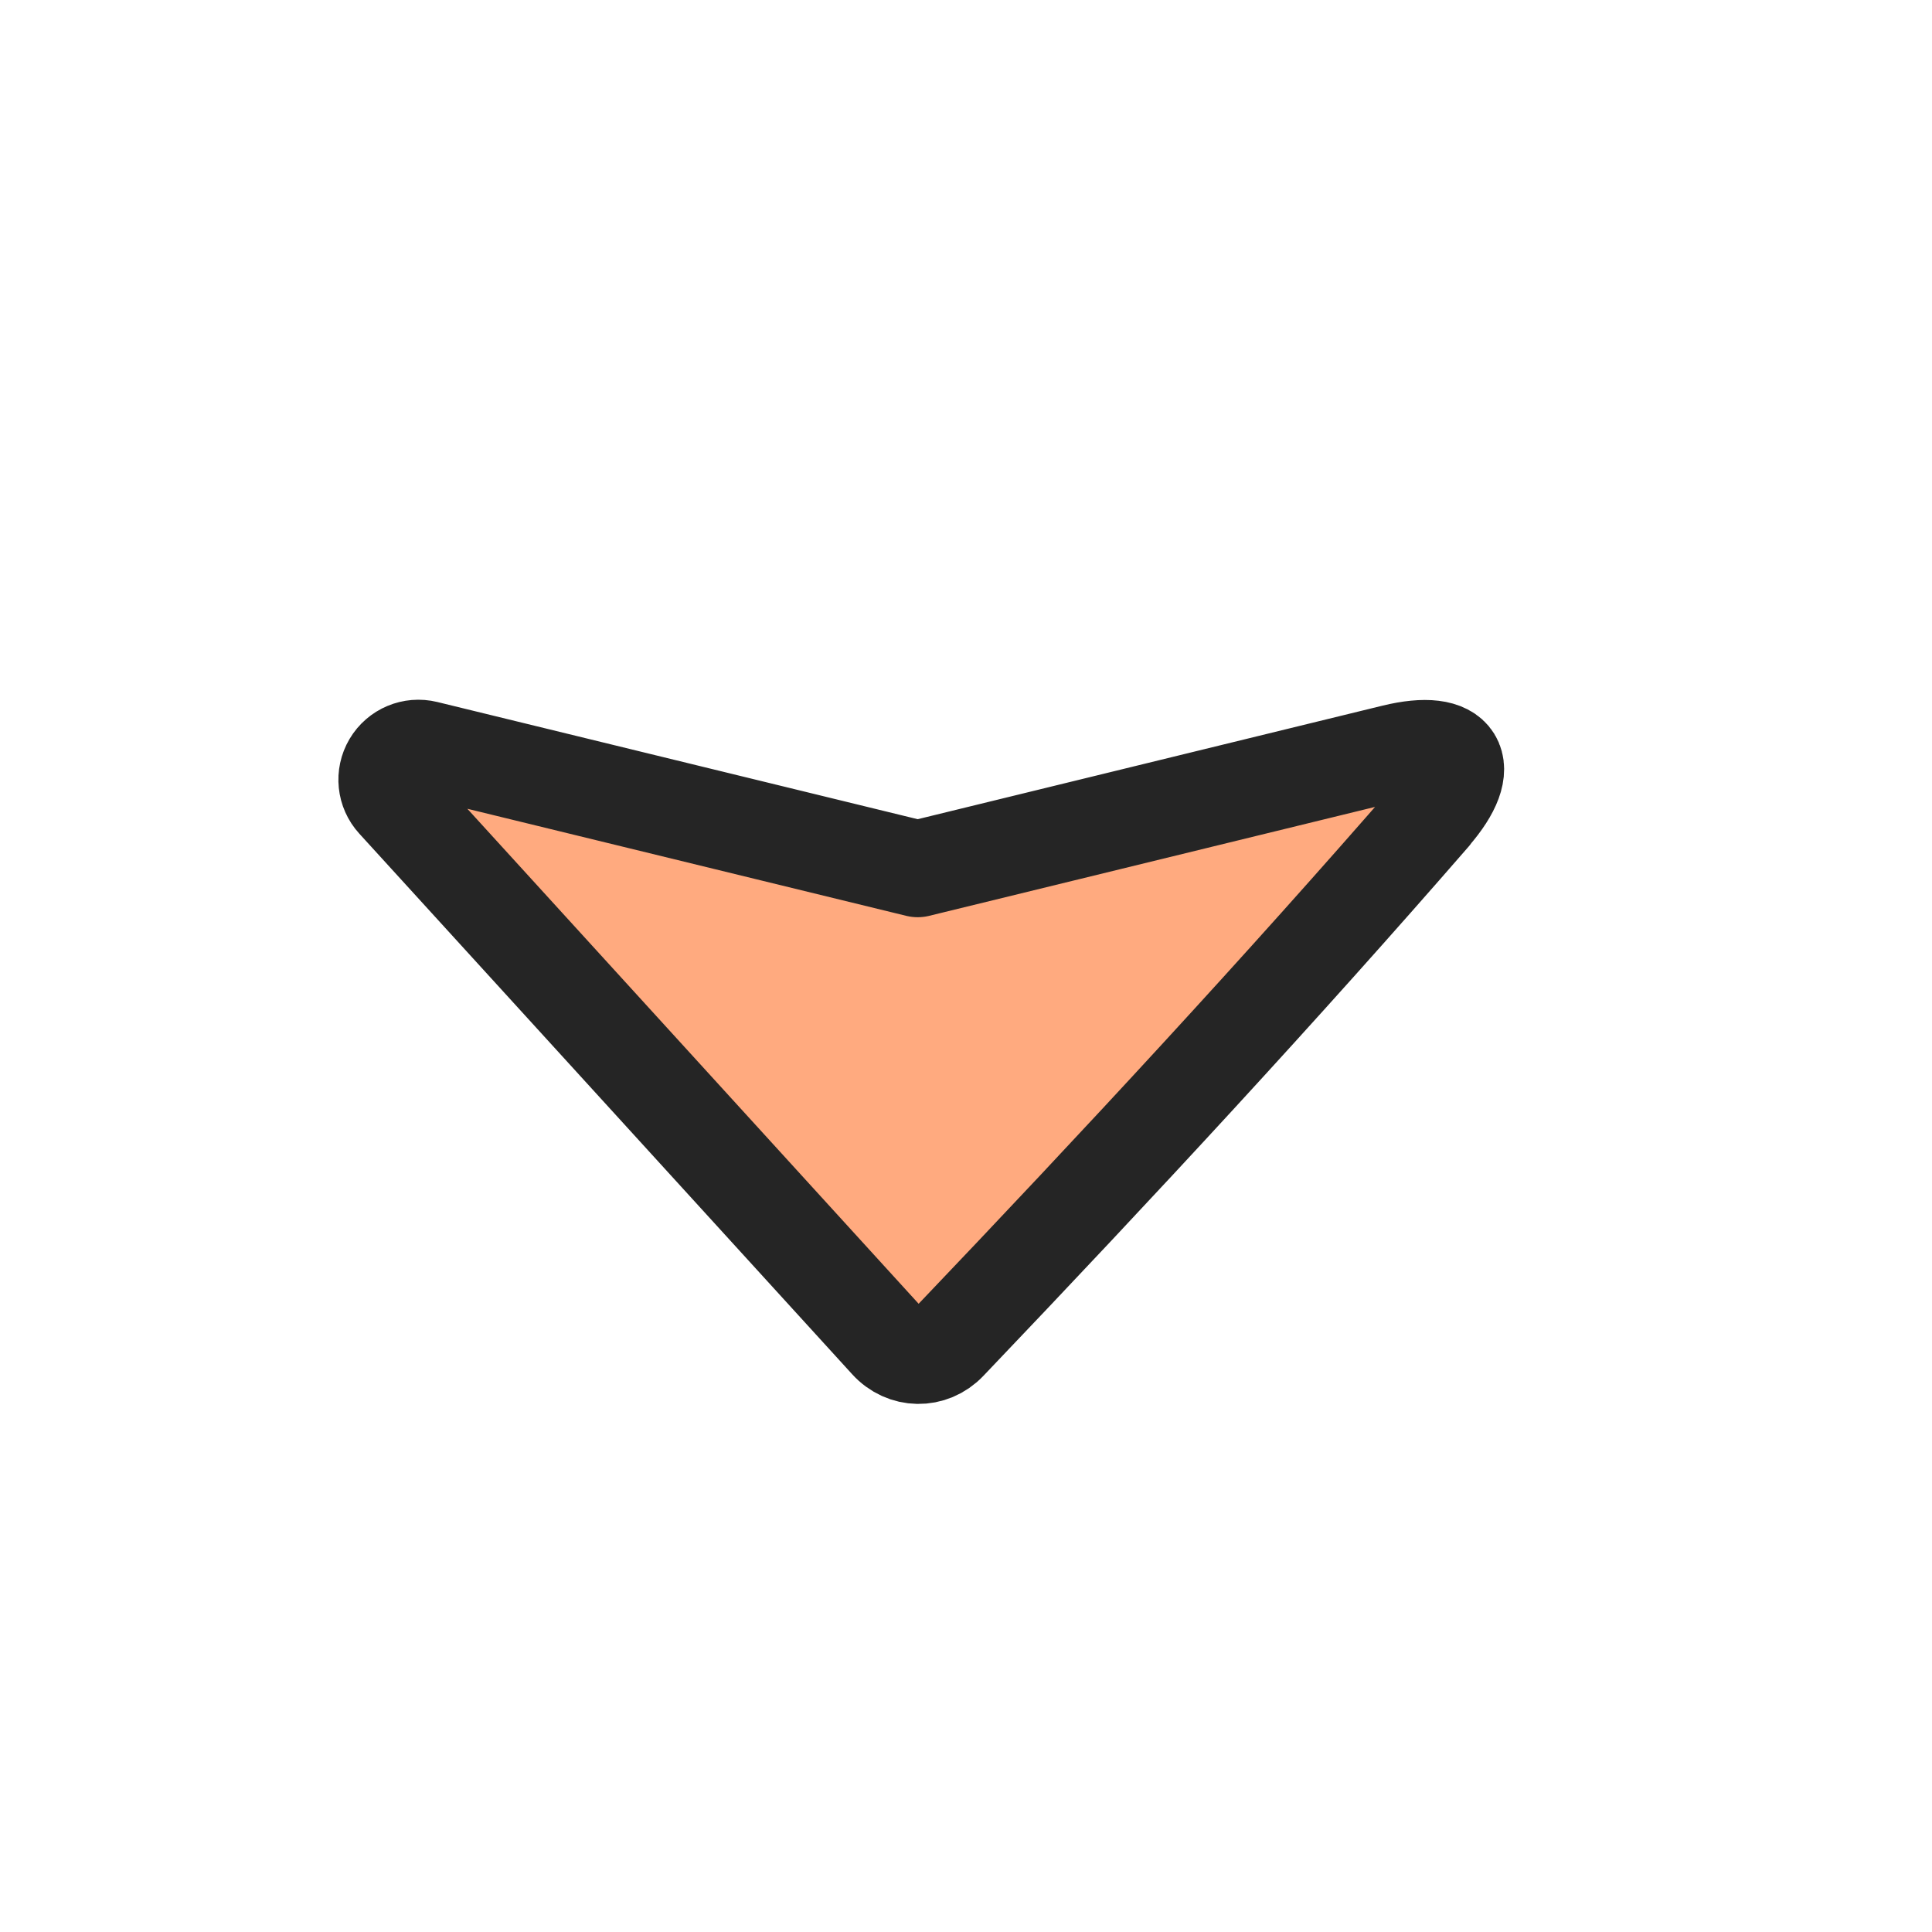
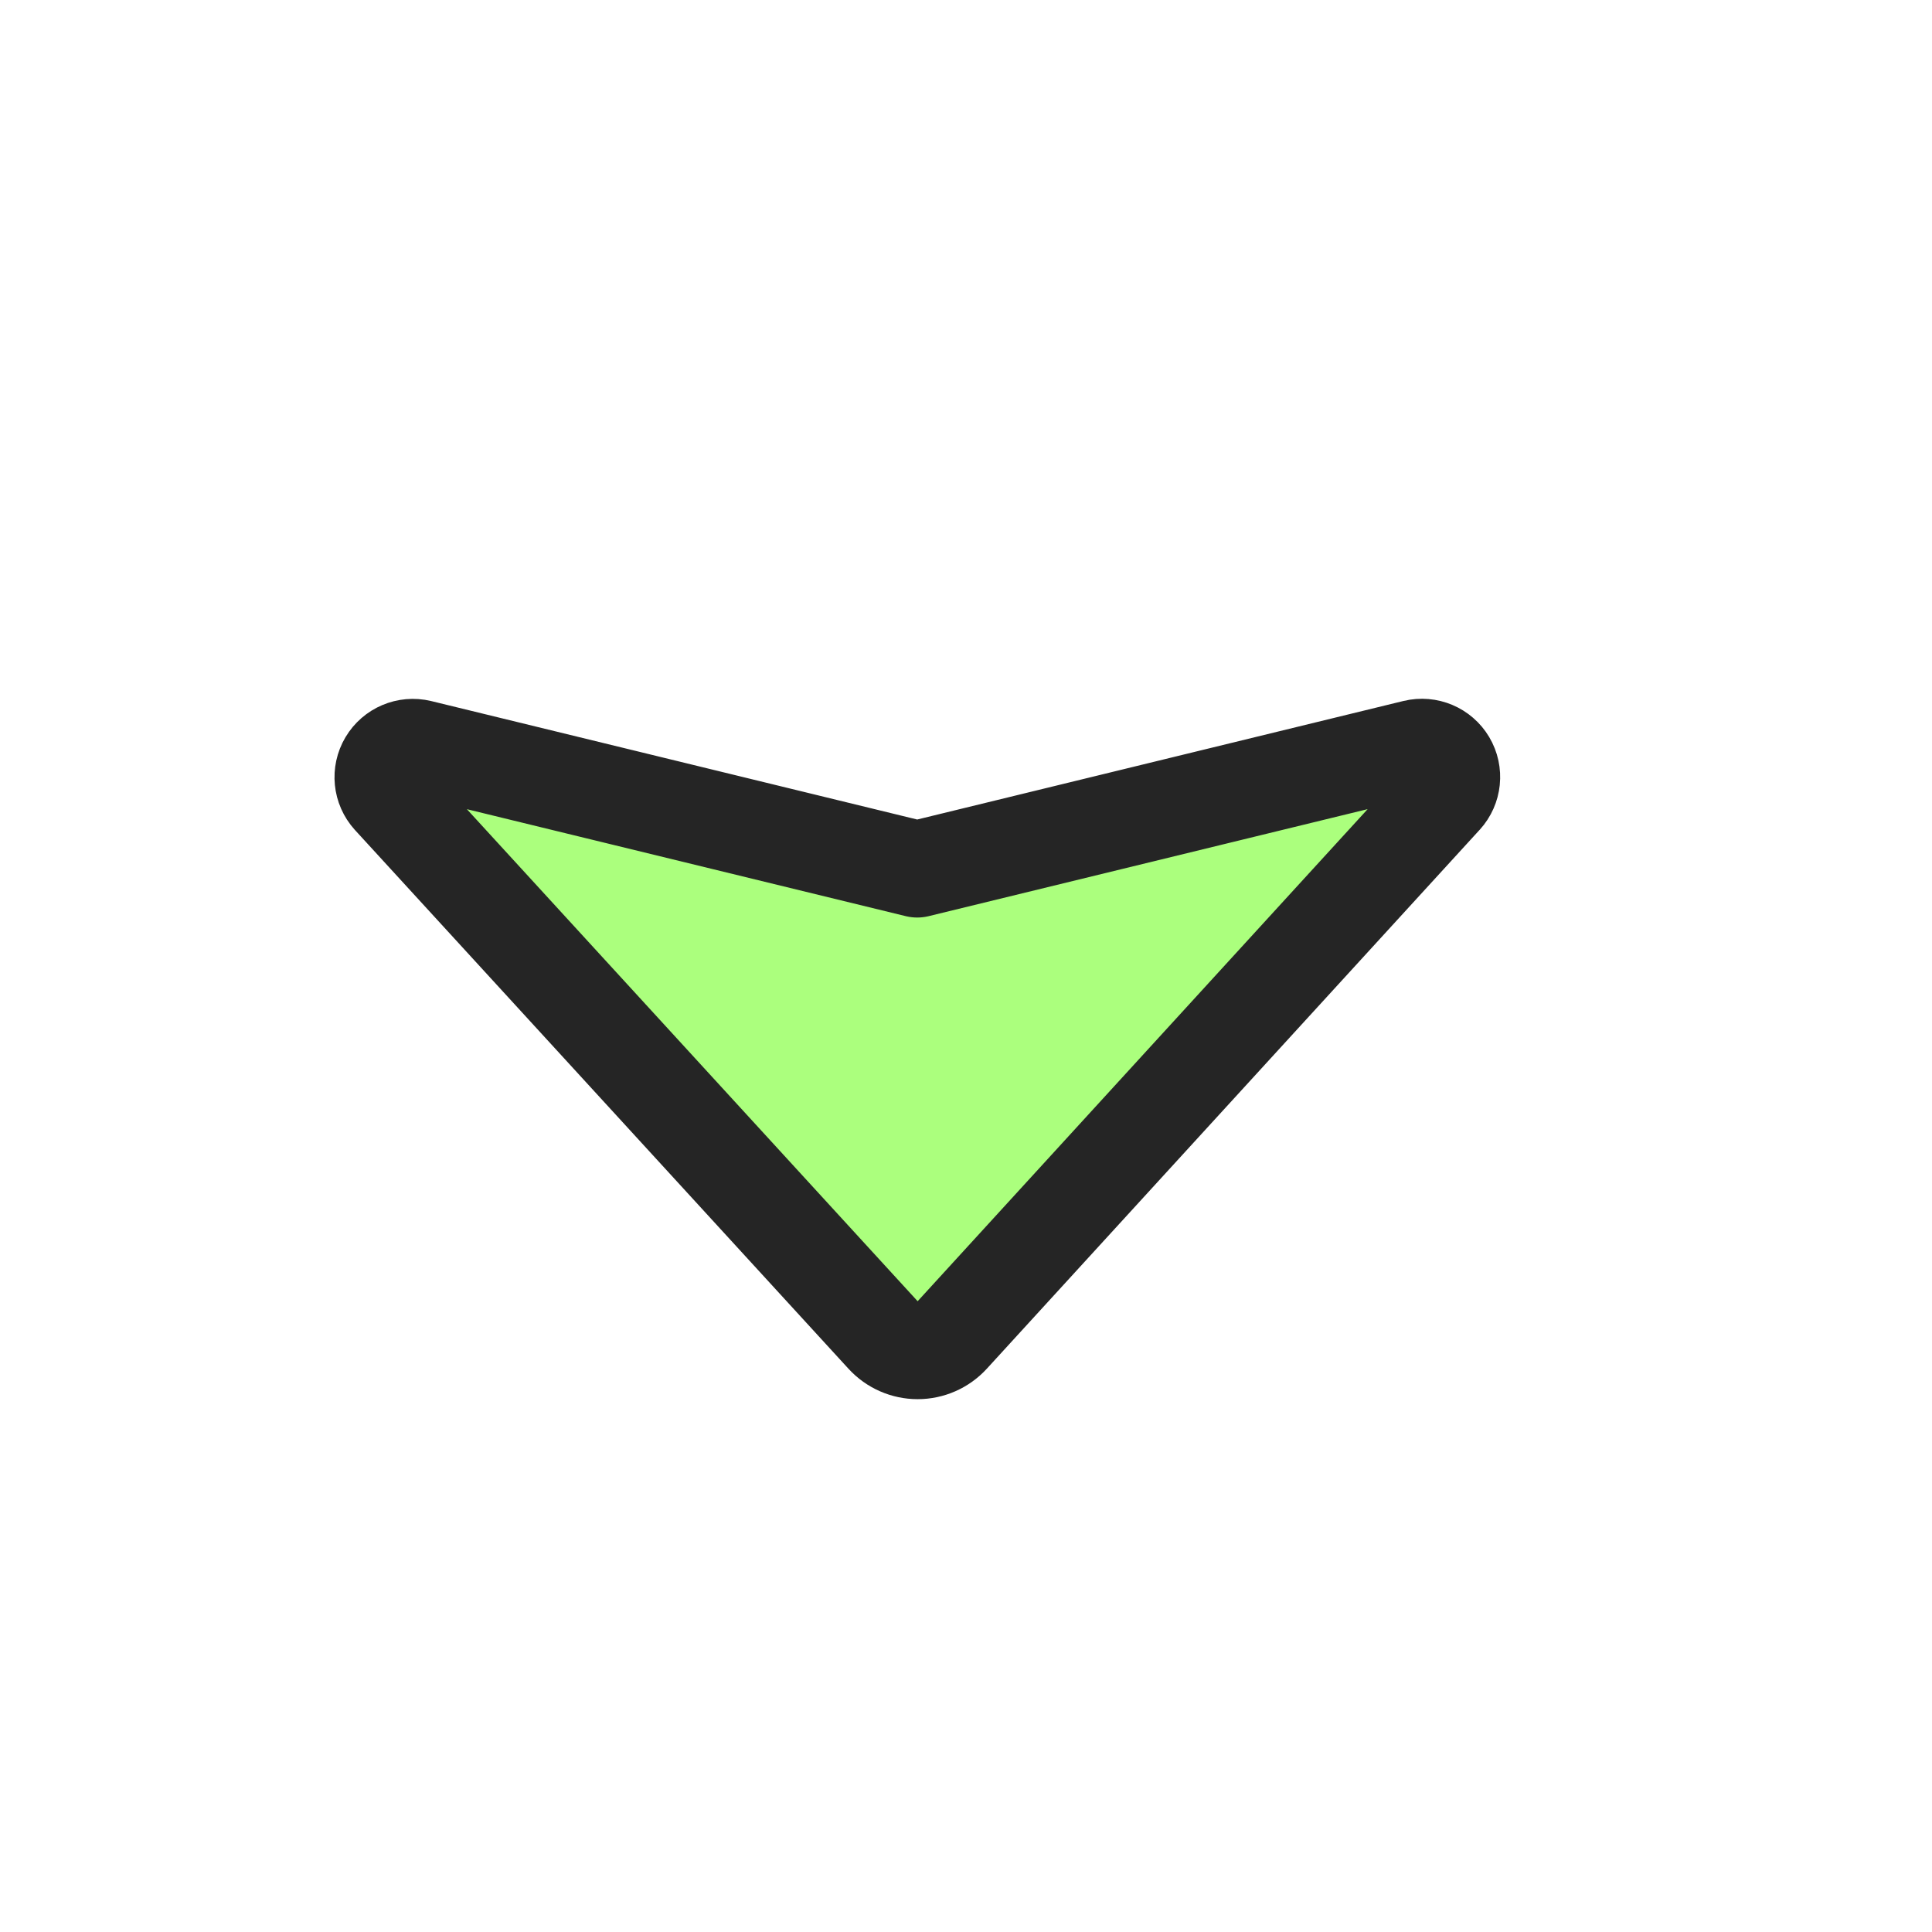
<svg xmlns="http://www.w3.org/2000/svg" width="20" height="20" id="svg2" version="1.1" viewBox="0 0 20 20">
  <defs id="defs4">
    </defs>
-   <g id="layer1" transform="translate(-1074.066,-336.598)" style="stroke-width:1;stroke-dasharray:none">
-     <g transform="rotate(90,1082.566,353.098)" id="layer1-4" style="stroke-width:1;stroke-dasharray:none">
-       <path id="path2474" d="m 1074.504,346.774 c 1.791,1.557 3.582,3.214 5.46,5.006 0.184,0.175 0.18,0.457 -0.01,0.628 l -5.595,5.101 a 0.328,0.328 30.678 0 1 -0.54,-0.32 l 1.242,-5.091 -1.204,-4.929 c -0.162,-0.663 0.129,-0.843 0.644,-0.395 z" style="opacity:1;fill:#ffaa7f;fill-opacity:1;stroke:#252525;stroke-width:1;stroke-linecap:round;stroke-linejoin:round;stroke-miterlimit:4;stroke-dasharray:none;stroke-dashoffset:0;stroke-opacity:1" />
+   <g id="layer1" transform="translate(-1074.066,-336.598)">
+     <g transform="rotate(90,1082.566,353.098)" id="layer1-4">
+       <path id="path2474" d="m 1074.318,346.649 5.579,5.102 a 0.471,0.471 89.974 0 1 3e-4,0.695 l -5.577,5.109 a 0.311,0.311 30.604 0 1 -0.511,-0.303 l 1.255,-5.149 -1.256,-5.152 a 0.31,0.31 149.37 0 1 0.51,-0.302 z" style="opacity:1;fill:#abff7d;fill-opacity:1;stroke:#252525;stroke-width:1;stroke-linecap:round;stroke-linejoin:round;stroke-miterlimit:4;stroke-dasharray:none;stroke-dashoffset:0;stroke-opacity:1;paint-order:normal" />
    </g>
+     <g transform="translate(1.5420313e-5)" id="layer1-6" />
  </g>
</svg>
